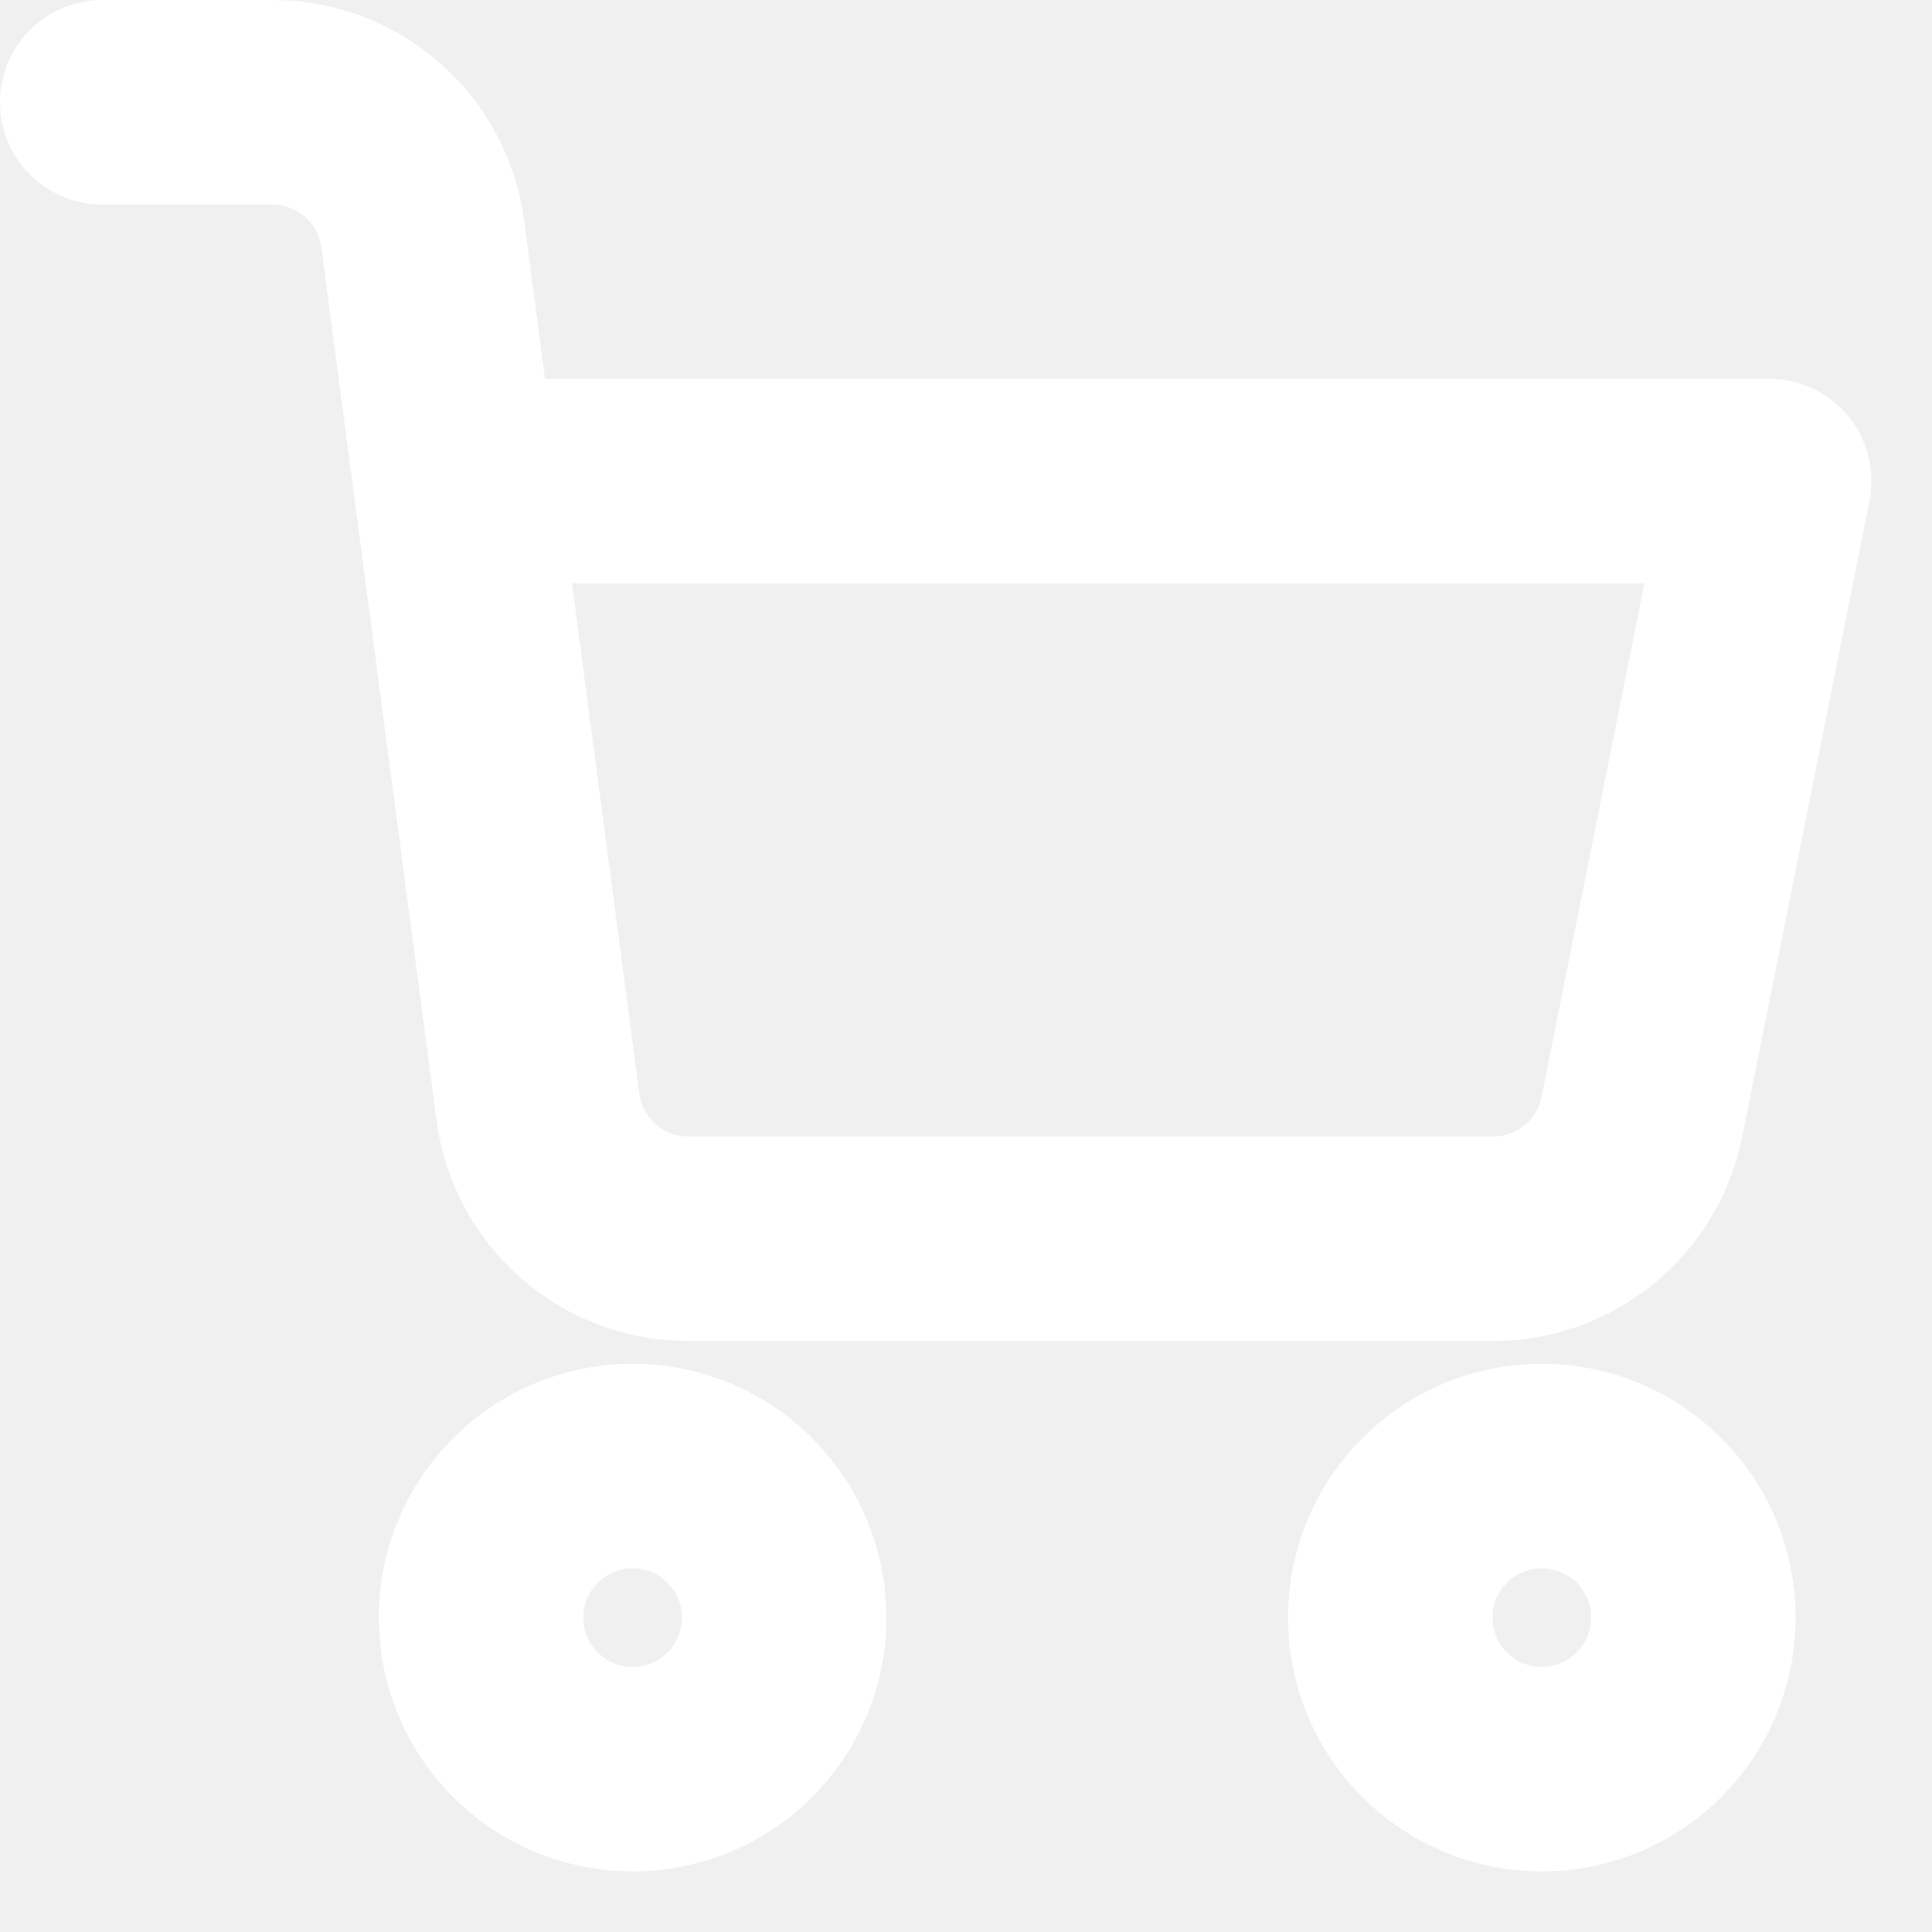
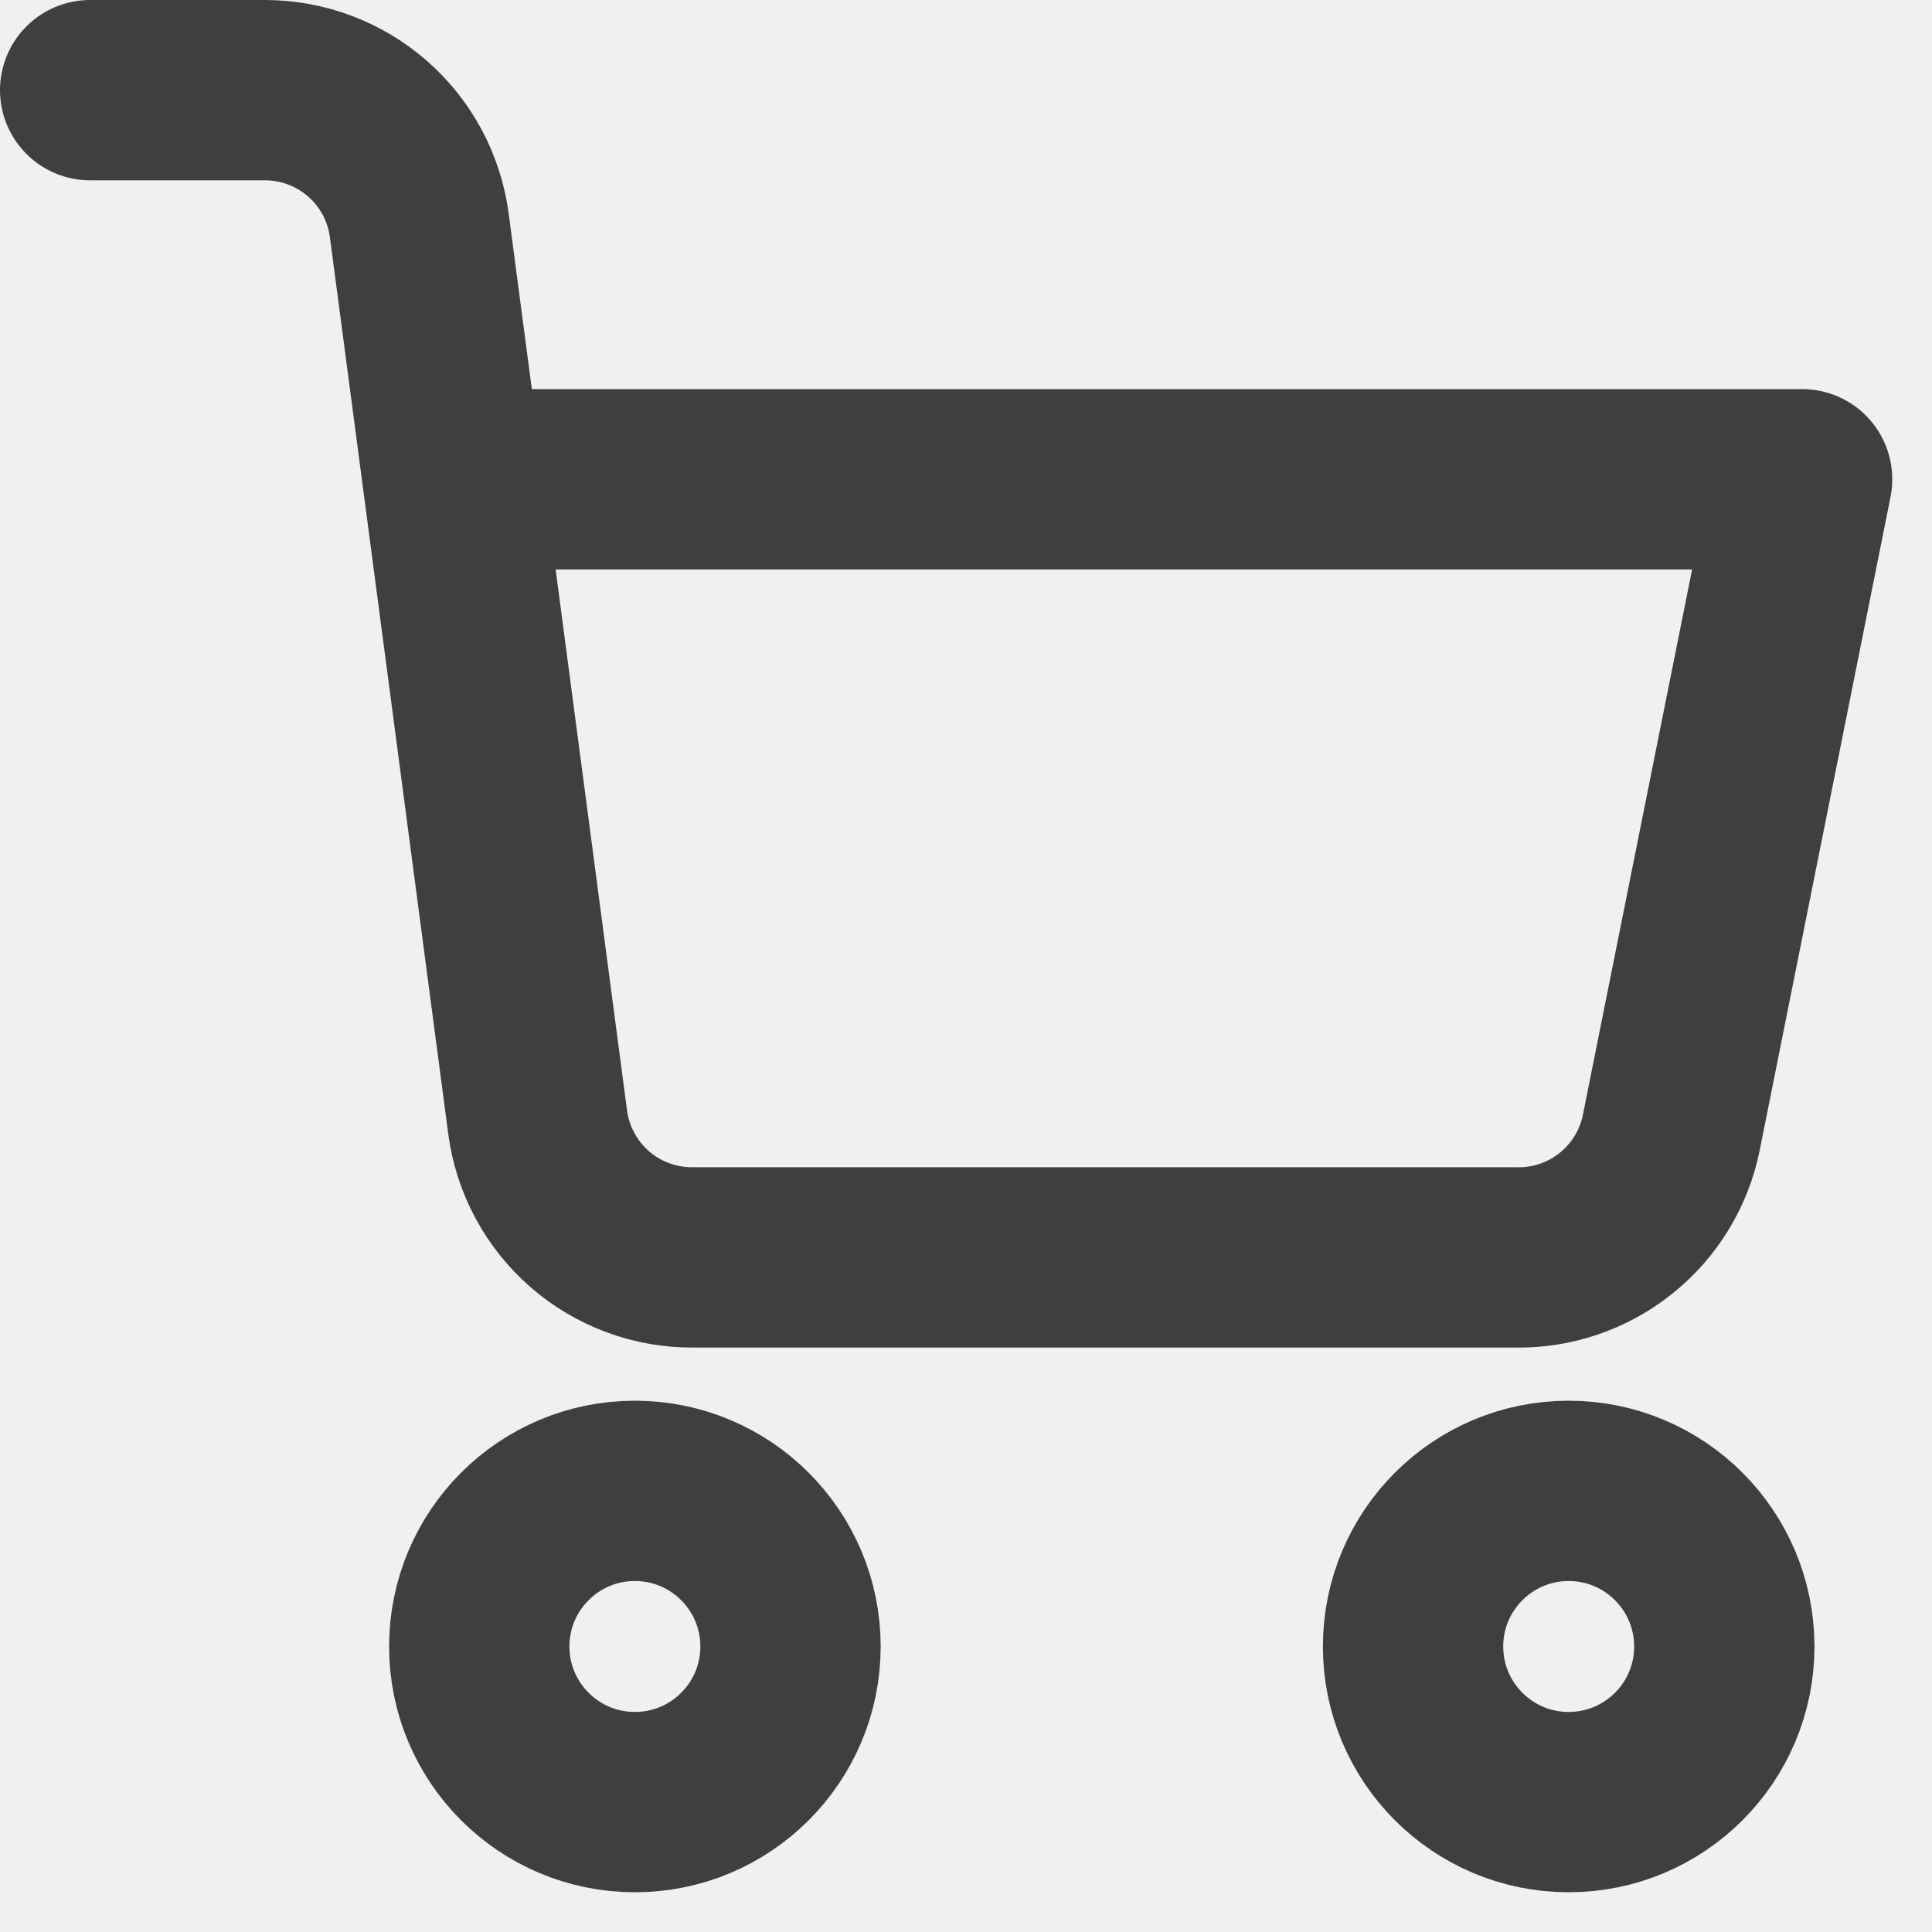
- <svg xmlns="http://www.w3.org/2000/svg" width="17" height="17" viewBox="0 0 17 17" fill="none">
-   <path d="M5.567 15.567C6.303 15.567 6.9 14.97 6.9 14.233C6.9 13.497 6.303 12.9 5.567 12.9C4.83 12.9 4.233 13.497 4.233 14.233C4.233 14.97 4.83 15.567 5.567 15.567Z" stroke="white" stroke-width="1.8" stroke-linecap="round" stroke-linejoin="round" />
-   <path d="M13.567 15.567C14.303 15.567 14.9 14.97 14.9 14.233C14.9 13.497 14.303 12.9 13.567 12.9C12.83 12.9 12.233 13.497 12.233 14.233C12.233 14.97 12.83 15.567 13.567 15.567Z" stroke="white" stroke-width="1.8" stroke-linecap="round" stroke-linejoin="round" />
-   <path d="M4.013 4.233H15.567L14.447 9.827C14.386 10.134 14.219 10.409 13.975 10.605C13.731 10.802 13.426 10.906 13.113 10.9H6.067C5.741 10.903 5.426 10.786 5.18 10.573C4.935 10.359 4.776 10.063 4.733 9.74L3.72 2.06C3.678 1.739 3.521 1.445 3.278 1.232C3.035 1.018 2.723 0.9 2.4 0.9H0.9" stroke="white" stroke-width="1.8" stroke-linecap="round" stroke-linejoin="round" />
+ <svg xmlns="http://www.w3.org/2000/svg" width="30" height="30" viewBox="0 0 30 30" fill="none">
+   <path d="M9.858 27.983C11.193 27.983 12.275 26.901 12.275 25.567C12.275 24.232 11.193 23.15 9.858 23.15C8.524 23.15 7.442 24.232 7.442 25.567C7.442 26.901 8.524 27.983 9.858 27.983Z" stroke="#3F3F3F" stroke-width="2.8" stroke-linecap="round" stroke-linejoin="round" />
+   <path d="M24.358 27.983C25.693 27.983 26.775 26.901 26.775 25.567C26.775 24.232 25.693 23.15 24.358 23.15C23.024 23.15 21.942 24.232 21.942 25.567C21.942 26.901 23.024 27.983 24.358 27.983Z" stroke="#3F3F3F" stroke-width="2.8" stroke-linecap="round" stroke-linejoin="round" />
+   <path d="M7.043 7.442H27.983L25.953 17.58C25.843 18.136 25.54 18.636 25.098 18.991C24.657 19.347 24.104 19.536 23.537 19.525H10.765C10.175 19.53 9.603 19.319 9.158 18.932C8.713 18.544 8.425 18.008 8.348 17.422L6.511 3.502C6.435 2.922 6.151 2.388 5.71 2.001C5.27 1.615 4.705 1.401 4.119 1.4H1.4" stroke="#3F3F3F" stroke-width="2.8" stroke-linecap="round" stroke-linejoin="round" />
</svg>
